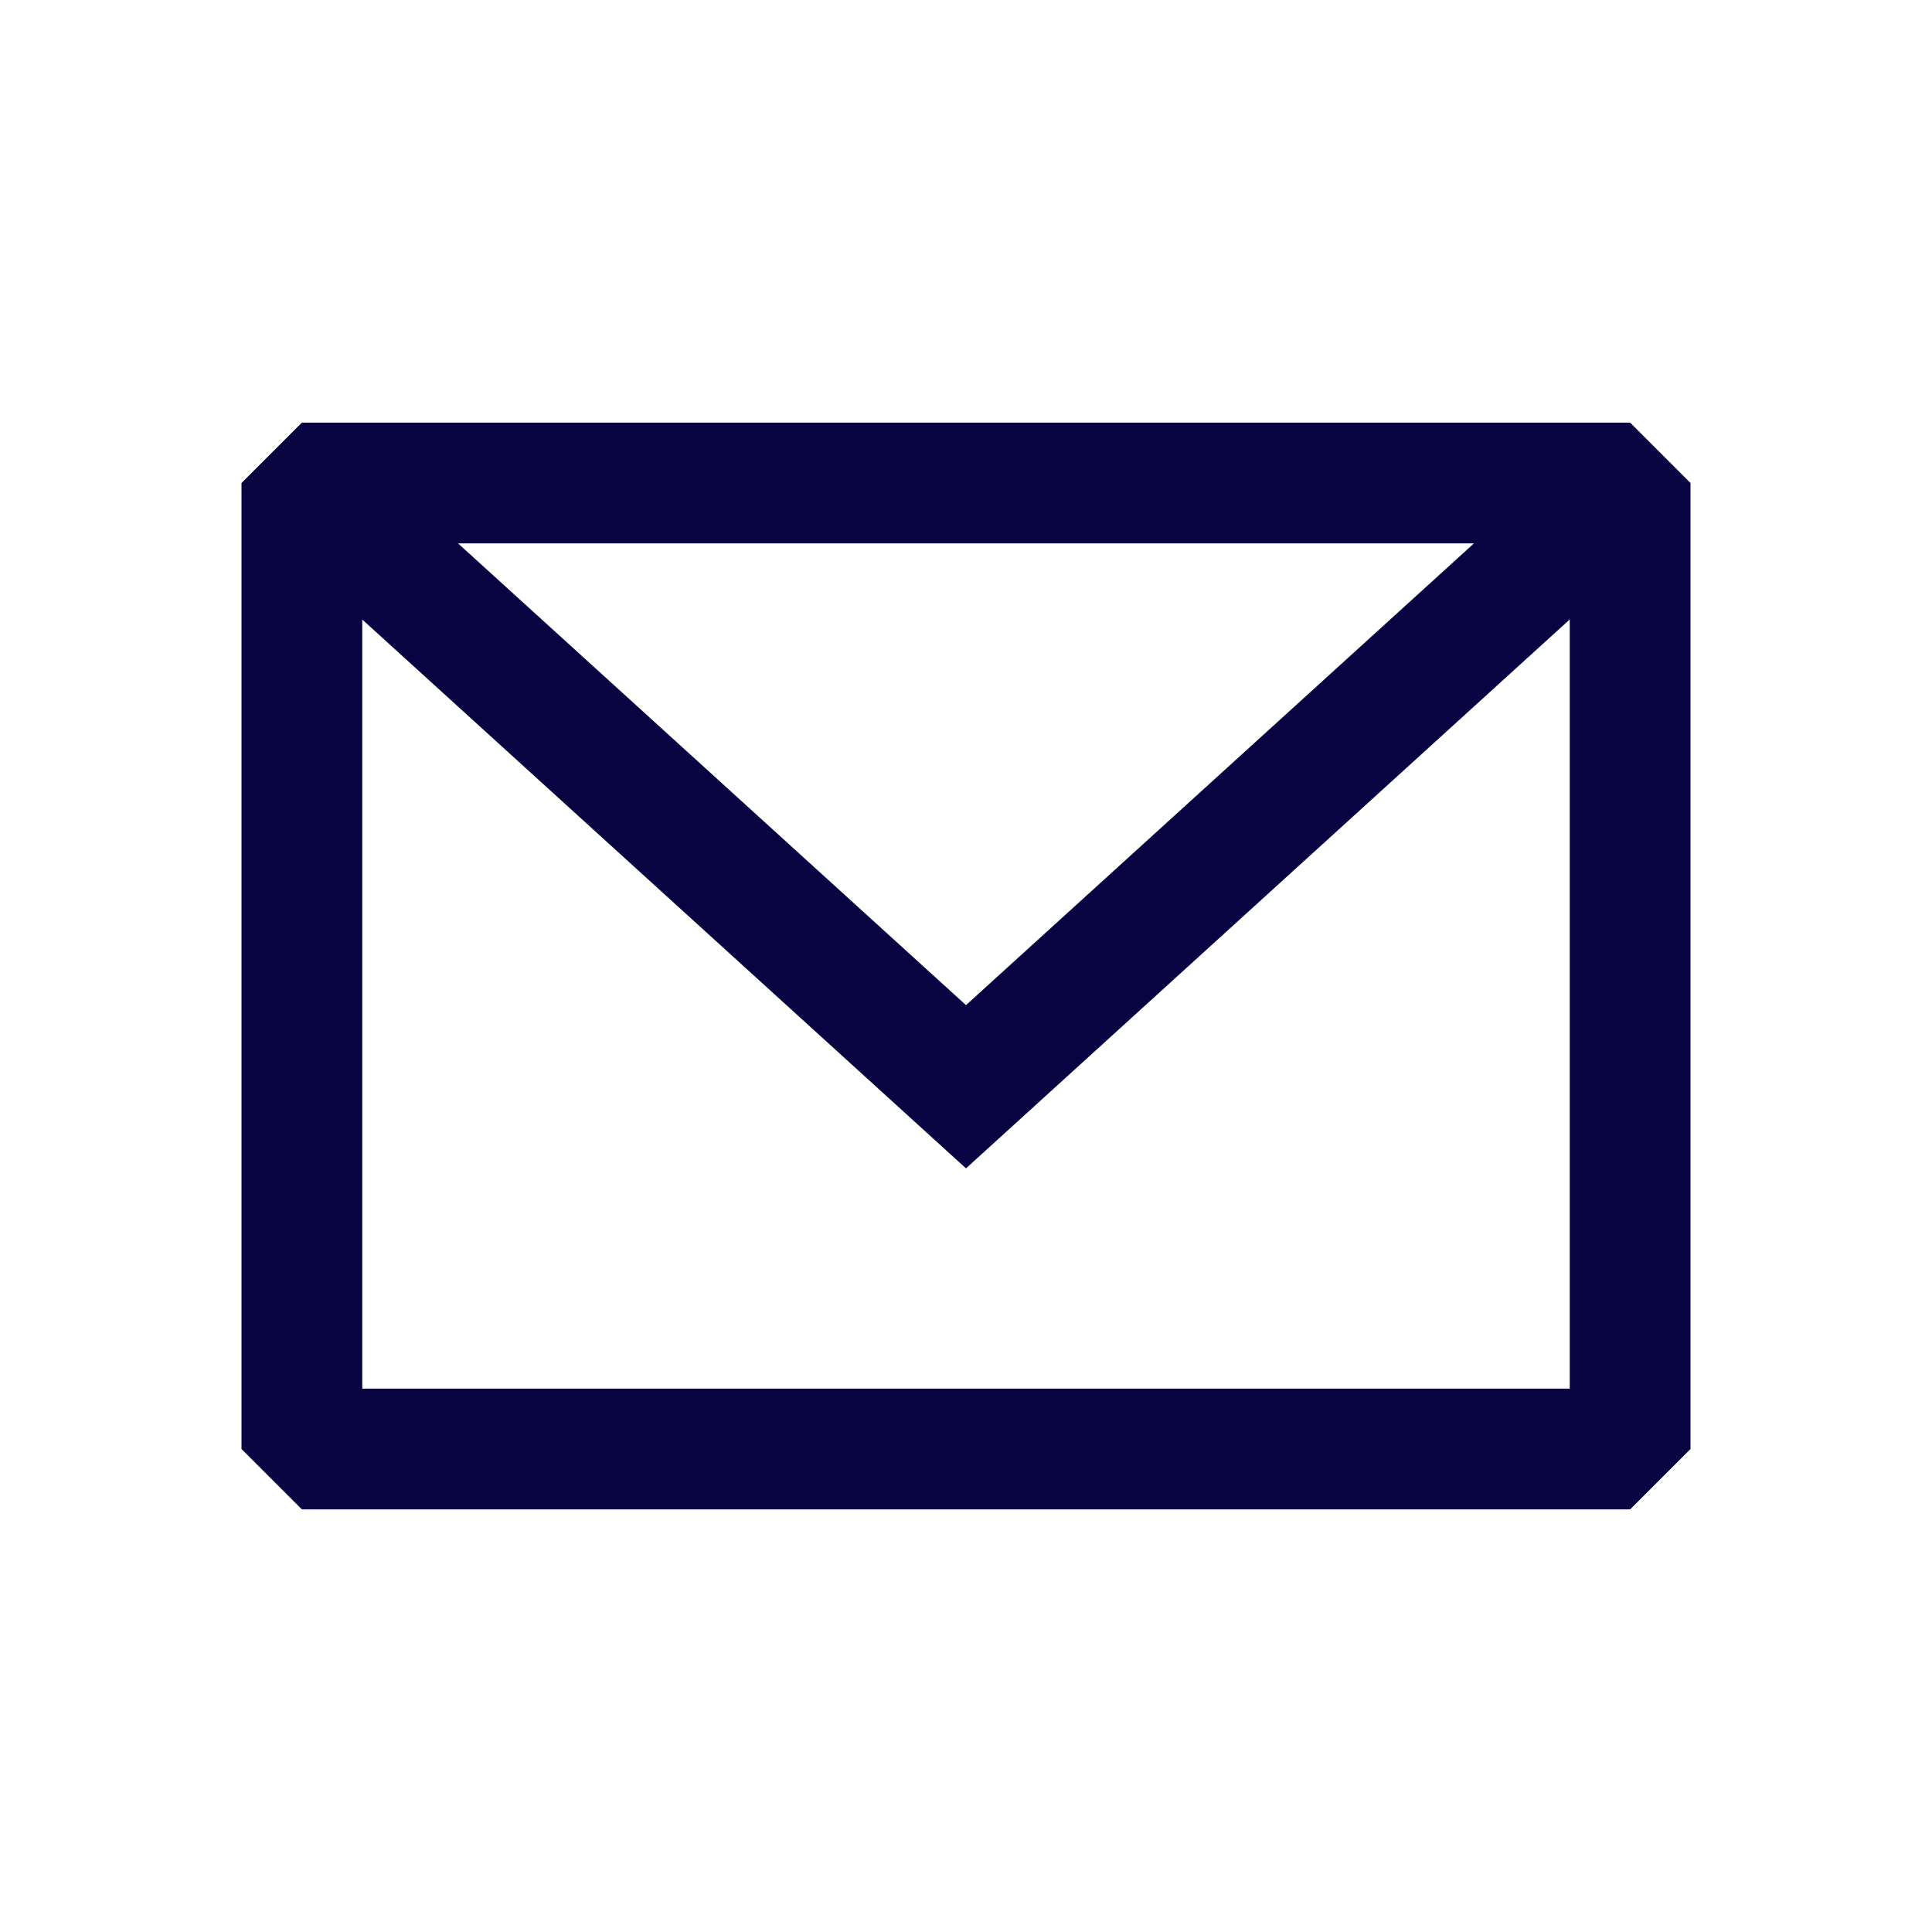
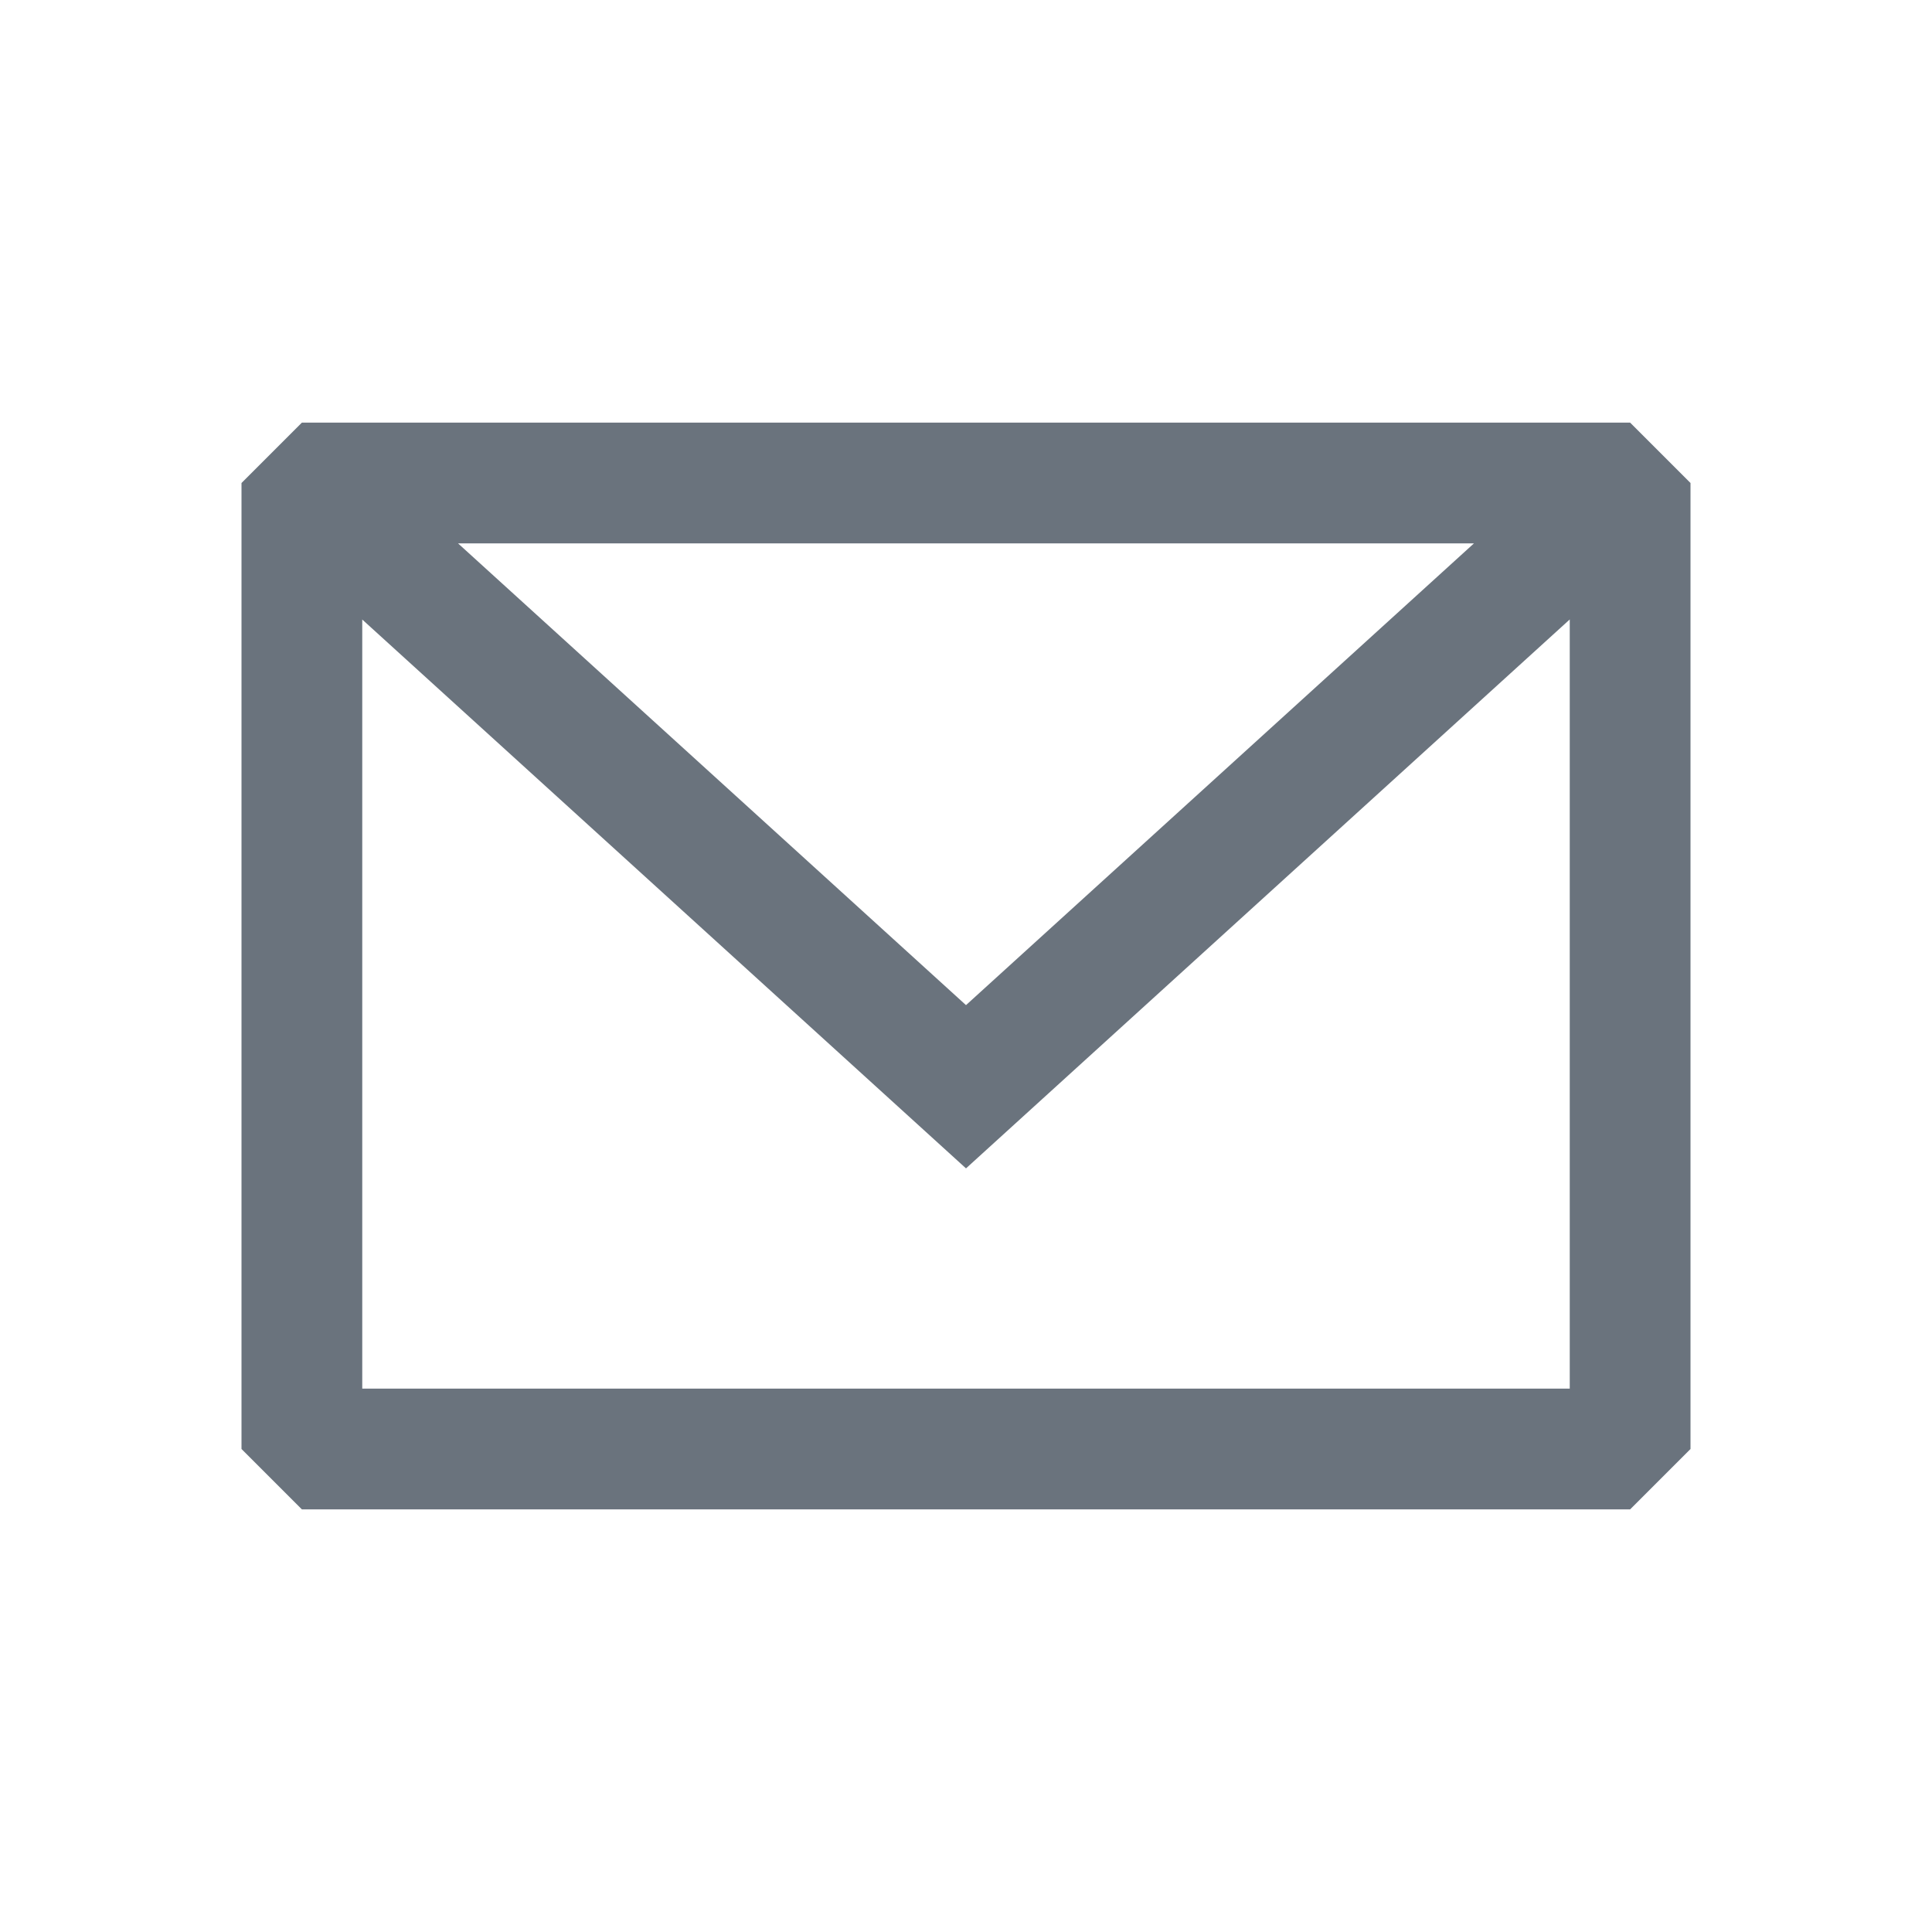
<svg xmlns="http://www.w3.org/2000/svg" width="800px" height="800px" viewBox="0 0 24 24" fill="none">
-   <path fill-rule="evenodd" clip-rule="evenodd" d="M3.75 5.25L3 6V18L3.75 18.75H20.25L21 18V6L20.25 5.25H3.75ZM4.5 7.696V17.25H19.5V7.695L12 14.514L4.5 7.696ZM18.31 6.75H5.69L12 12.486L18.31 6.75Z" fill="#080341" />
+   <path fill-rule="evenodd" clip-rule="evenodd" d="M3.75 5.25L3 6V18L3.75 18.75H20.25L21 18V6L20.25 5.25H3.75ZM4.5 7.696V17.25H19.5V7.695L12 14.514L4.5 7.696ZM18.31 6.75H5.69L12 12.486L18.31 6.75Z" fill="#6a737d" />
</svg>
